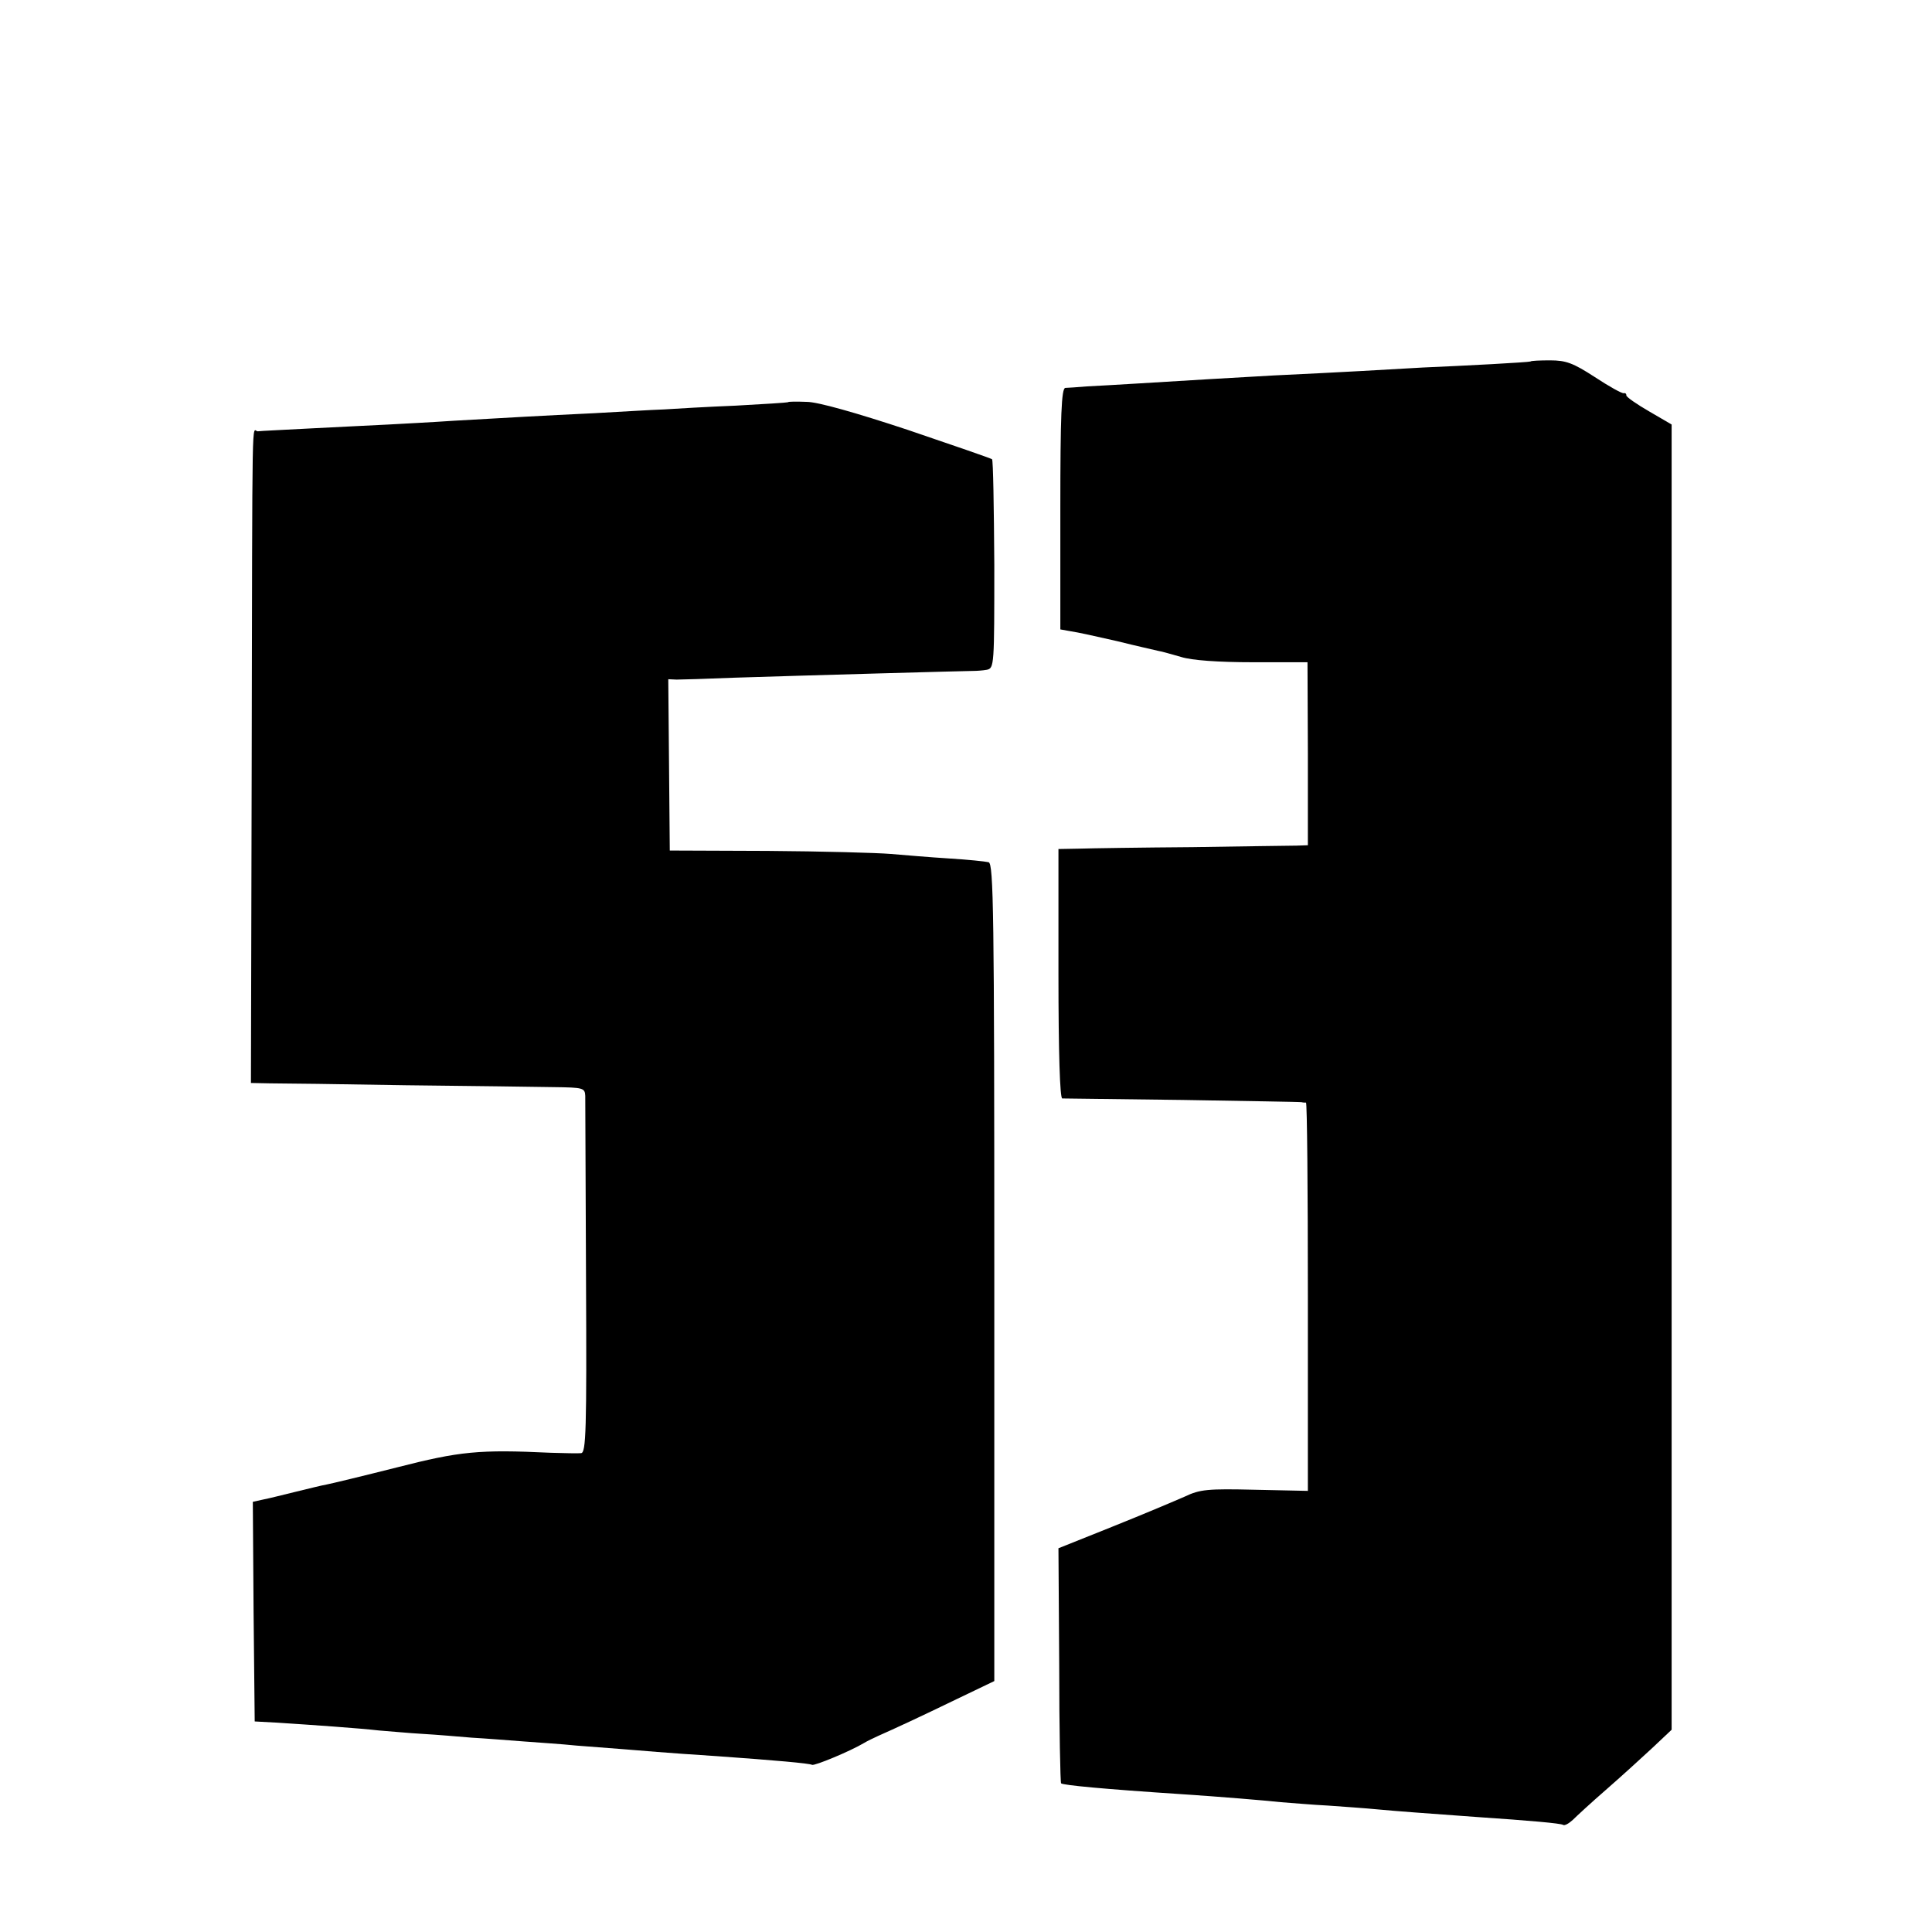
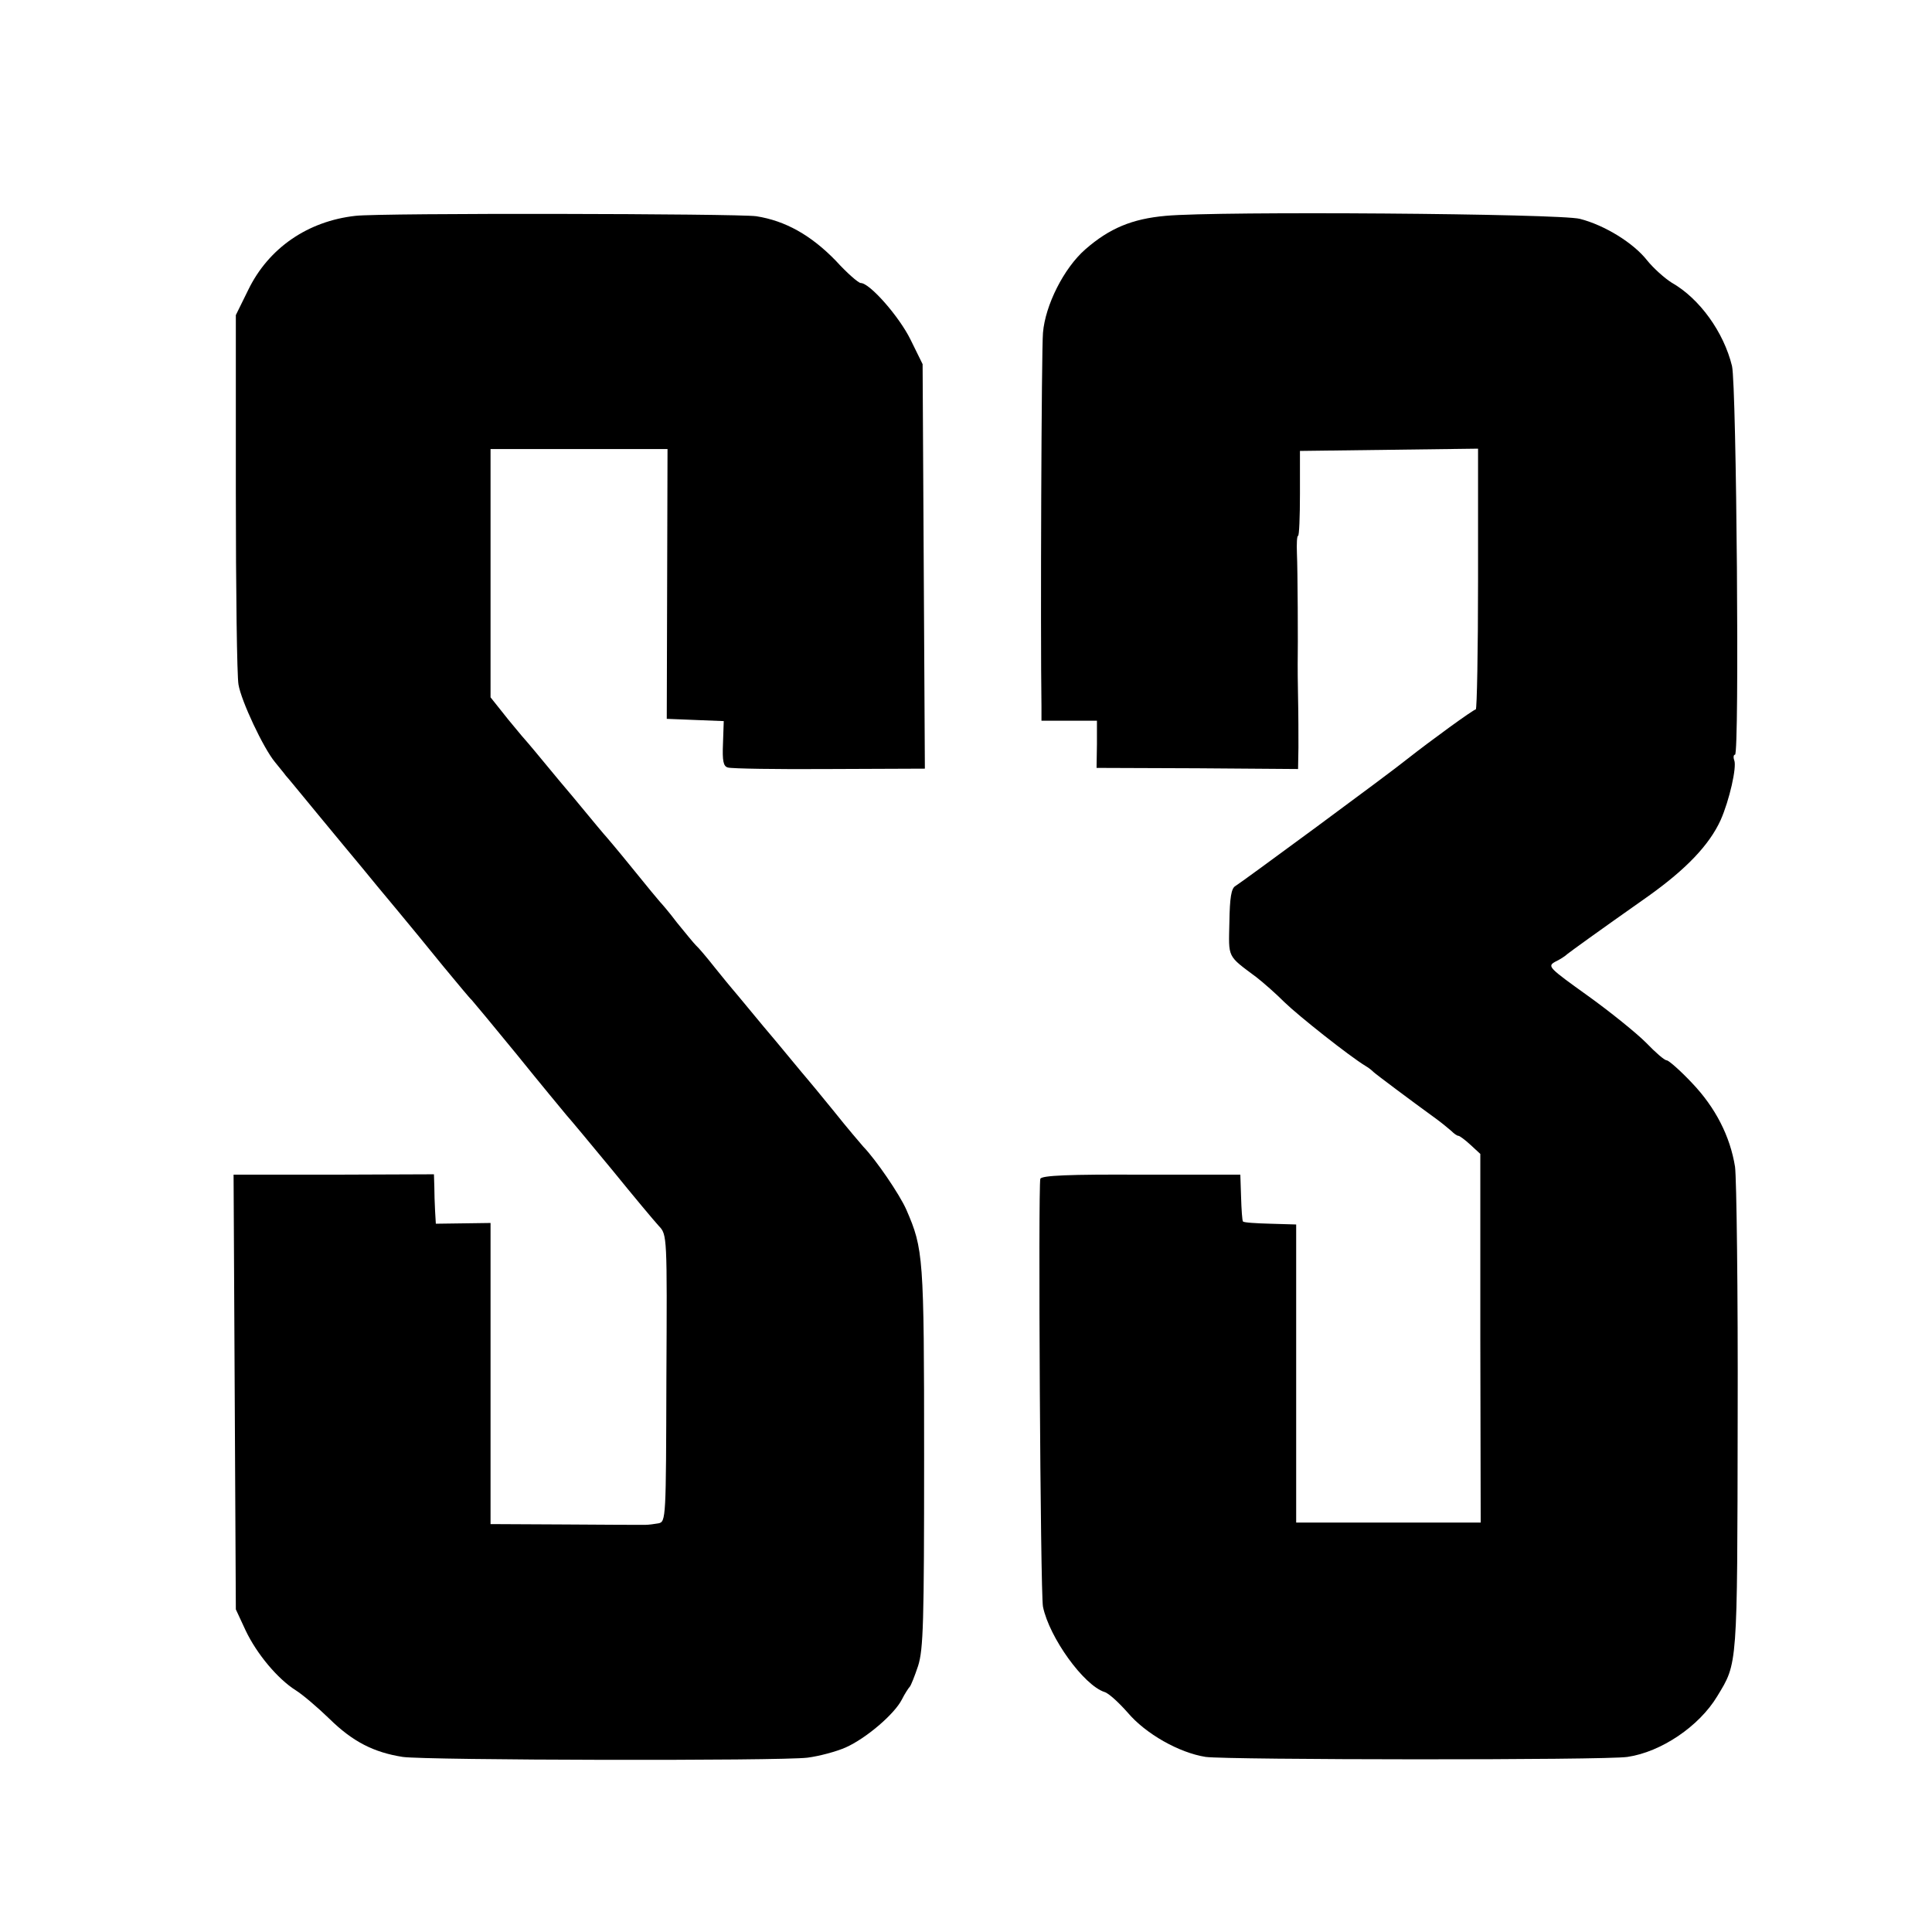
<svg xmlns="http://www.w3.org/2000/svg" version="1.0" width="512pt" height="512pt" viewBox="0 0 512 512" preserveAspectRatio="xMidYMid meet">
  <g transform="translate(0,512) scale(0.1,-0.1)" fill="#000000" stroke="none">
-     <path d="M4056 4162 c-2 -1 -48 -4 -102 -7 -54 -3 -137 -7 -184 -9 -85 -5 -224 -13 -395 -21 -108 -6 -226 -13 -355 -21 -52 -3 -115 -7 -140 -8 -25 -2 -51 -4 -57 -4 -10 -2 -13 -73 -13 -321 l0 -319 28 -5 c15 -2 70 -14 122 -26 52 -13 102 -24 110 -26 8 -1 35 -9 60 -16 28 -9 99 -14 190 -14 l145 0 1 -242 0 -243 -30 -1 c-17 0 -141 -2 -276 -4 -135 -1 -270 -3 -300 -4 l-55 -1 0 -330 c0 -213 4 -330 10 -331 6 0 150 -2 320 -4 171 -3 312 -5 315 -6 3 -1 7 -1 11 -1 3 0 5 -231 5 -514 l0 -515 -140 3 c-126 3 -146 1 -186 -18 -25 -11 -110 -47 -190 -79 l-145 -58 2 -309 c0 -170 3 -311 5 -314 6 -5 110 -15 323 -29 92 -6 213 -16 260 -21 28 -2 84 -7 125 -9 41 -3 100 -7 130 -10 53 -5 123 -10 260 -20 148 -10 225 -17 232 -21 4 -3 15 3 26 13 10 10 49 46 87 79 39 34 94 84 123 111 l52 49 0 1729 0 1730 -60 35 c-33 19 -60 38 -60 42 0 5 -3 7 -7 6 -5 -1 -39 18 -77 43 -57 37 -76 44 -118 44 -27 0 -51 -1 -52 -3z" />
-     <path d="M2088 4054 c-2 -1 -64 -5 -138 -9 -74 -3 -160 -8 -190 -10 -30 -1 -113 -6 -185 -10 -146 -7 -215 -11 -372 -20 -59 -4 -137 -8 -173 -10 -36 -2 -126 -6 -200 -10 -74 -4 -141 -7 -147 -8 -16 0 -14 99 -16 -885 l-2 -842 50 -1 c28 0 189 -2 360 -5 171 -2 347 -4 393 -5 77 -1 82 -2 83 -23 0 -11 1 -229 2 -484 2 -404 0 -462 -13 -463 -8 -1 -44 0 -80 1 -191 9 -241 4 -409 -39 -91 -23 -174 -43 -185 -45 -12 -2 -48 -11 -81 -19 -33 -8 -72 -18 -88 -21 l-27 -6 2 -291 3 -291 55 -3 c95 -6 223 -15 275 -21 28 -2 79 -7 115 -9 36 -2 94 -7 130 -10 36 -2 98 -7 138 -10 39 -3 102 -7 140 -11 37 -3 90 -7 117 -9 157 -13 196 -15 255 -19 154 -11 245 -19 252 -23 7 -3 101 36 138 58 8 5 25 13 38 19 43 19 108 49 207 97 l100 48 0 1083 c0 953 -2 1083 -15 1087 -8 2 -55 7 -105 10 -49 3 -119 9 -155 12 -36 3 -182 7 -325 8 l-260 1 -2 227 -2 227 22 -1 c12 0 81 2 152 5 186 6 617 18 635 18 8 0 24 1 35 3 20 4 20 12 20 279 -1 152 -3 277 -6 279 -2 2 -103 37 -224 78 -136 45 -238 74 -267 74 -27 1 -49 1 -50 -1z" />
+     <path d="M942 4548 c-126 -14 -230 -85 -284 -196 l-33 -67 0 -470 c0 -258 3 -487 7 -509 7 -43 66 -169 97 -206 11 -14 24 -29 28 -35 5 -5 44 -53 87 -105 43 -52 95 -115 116 -140 20 -25 61 -74 91 -110 30 -36 85 -103 123 -150 39 -47 72 -87 76 -90 3 -3 57 -68 120 -145 62 -77 122 -149 131 -160 10 -11 64 -76 121 -145 56 -69 112 -136 124 -149 22 -23 22 -26 20 -404 -1 -371 -1 -380 -21 -384 -11 -2 -27 -4 -35 -4 -8 0 -104 0 -212 1 l-198 1 0 399 0 399 -72 -1 -73 -1 -2 34 c-1 19 -2 48 -2 65 l-1 32 -265 -1 -266 0 3 -576 3 -576 26 -56 c30 -63 85 -128 132 -158 18 -11 58 -45 90 -76 62 -61 118 -89 194 -101 62 -9 1001 -11 1073 -2 31 4 76 16 101 27 54 24 129 88 149 127 8 16 18 31 21 34 3 3 13 28 22 55 14 44 16 114 16 555 0 532 -2 550 -47 654 -18 41 -81 133 -114 167 -7 8 -43 50 -78 94 -36 44 -67 82 -70 85 -3 3 -25 30 -50 60 -25 30 -47 57 -50 60 -3 3 -25 30 -50 60 -25 30 -47 57 -50 60 -3 3 -23 28 -45 55 -22 28 -45 55 -51 60 -6 6 -28 33 -50 60 -21 28 -42 52 -45 55 -3 3 -36 43 -74 90 -38 47 -72 87 -75 90 -3 3 -25 30 -50 60 -25 30 -47 57 -50 60 -3 3 -25 30 -50 60 -25 30 -47 57 -50 60 -3 3 -27 31 -53 63 l-47 59 0 329 0 329 235 0 234 0 -1 -357 -1 -358 75 -3 76 -3 -2 -59 c-2 -47 1 -61 13 -64 9 -3 130 -5 269 -4 l253 1 -3 536 -3 536 -32 65 c-30 61 -108 150 -132 150 -6 0 -36 26 -66 59 -66 68 -134 106 -211 118 -52 7 -994 9 -1062 1z" />
+     <path d="M3089 4548 c-89 -8 -149 -33 -213 -89 -57 -50 -106 -148 -112 -221 -4 -41 -7 -793 -4 -990 l0 -38 74 0 73 0 0 -62 -1 -63 267 -1 267 -2 1 57 c0 31 0 90 -1 131 -1 41 -1 82 -1 90 1 47 0 252 -2 293 -1 26 0 47 3 47 3 0 5 51 5 112 l0 113 236 3 236 3 0 -346 c0 -190 -3 -345 -6 -345 -6 0 -120 -83 -181 -131 -48 -39 -442 -329 -456 -337 -11 -6 -15 -31 -16 -96 -2 -96 -7 -87 72 -146 18 -14 51 -43 74 -66 37 -36 172 -143 215 -169 9 -5 18 -13 21 -16 5 -5 101 -77 166 -124 15 -11 33 -26 40 -32 7 -7 15 -13 19 -13 3 0 18 -11 32 -24 l26 -24 0 -489 1 -488 -245 0 -244 0 0 395 0 395 -68 2 c-38 1 -71 3 -73 6 -2 2 -4 31 -5 64 l-2 60 -263 0 c-189 1 -264 -2 -267 -11 -6 -19 0 -1099 7 -1134 17 -82 108 -208 163 -226 11 -3 38 -28 61 -54 48 -57 137 -107 207 -118 57 -8 1060 -9 1118 0 89 13 190 81 238 161 54 89 53 73 54 735 1 338 -3 639 -7 668 -13 81 -52 157 -114 222 -31 33 -62 60 -67 60 -6 0 -30 21 -55 47 -25 25 -94 81 -154 124 -103 74 -108 78 -87 90 13 6 28 16 33 21 13 10 72 53 214 153 101 72 162 136 192 202 23 52 43 140 36 158 -3 8 -2 15 2 15 12 0 4 979 -8 1030 -22 90 -86 179 -160 221 -19 12 -48 38 -65 59 -36 46 -112 93 -178 110 -53 14 -959 21 -1098 8z" />
  </g>
</svg>
